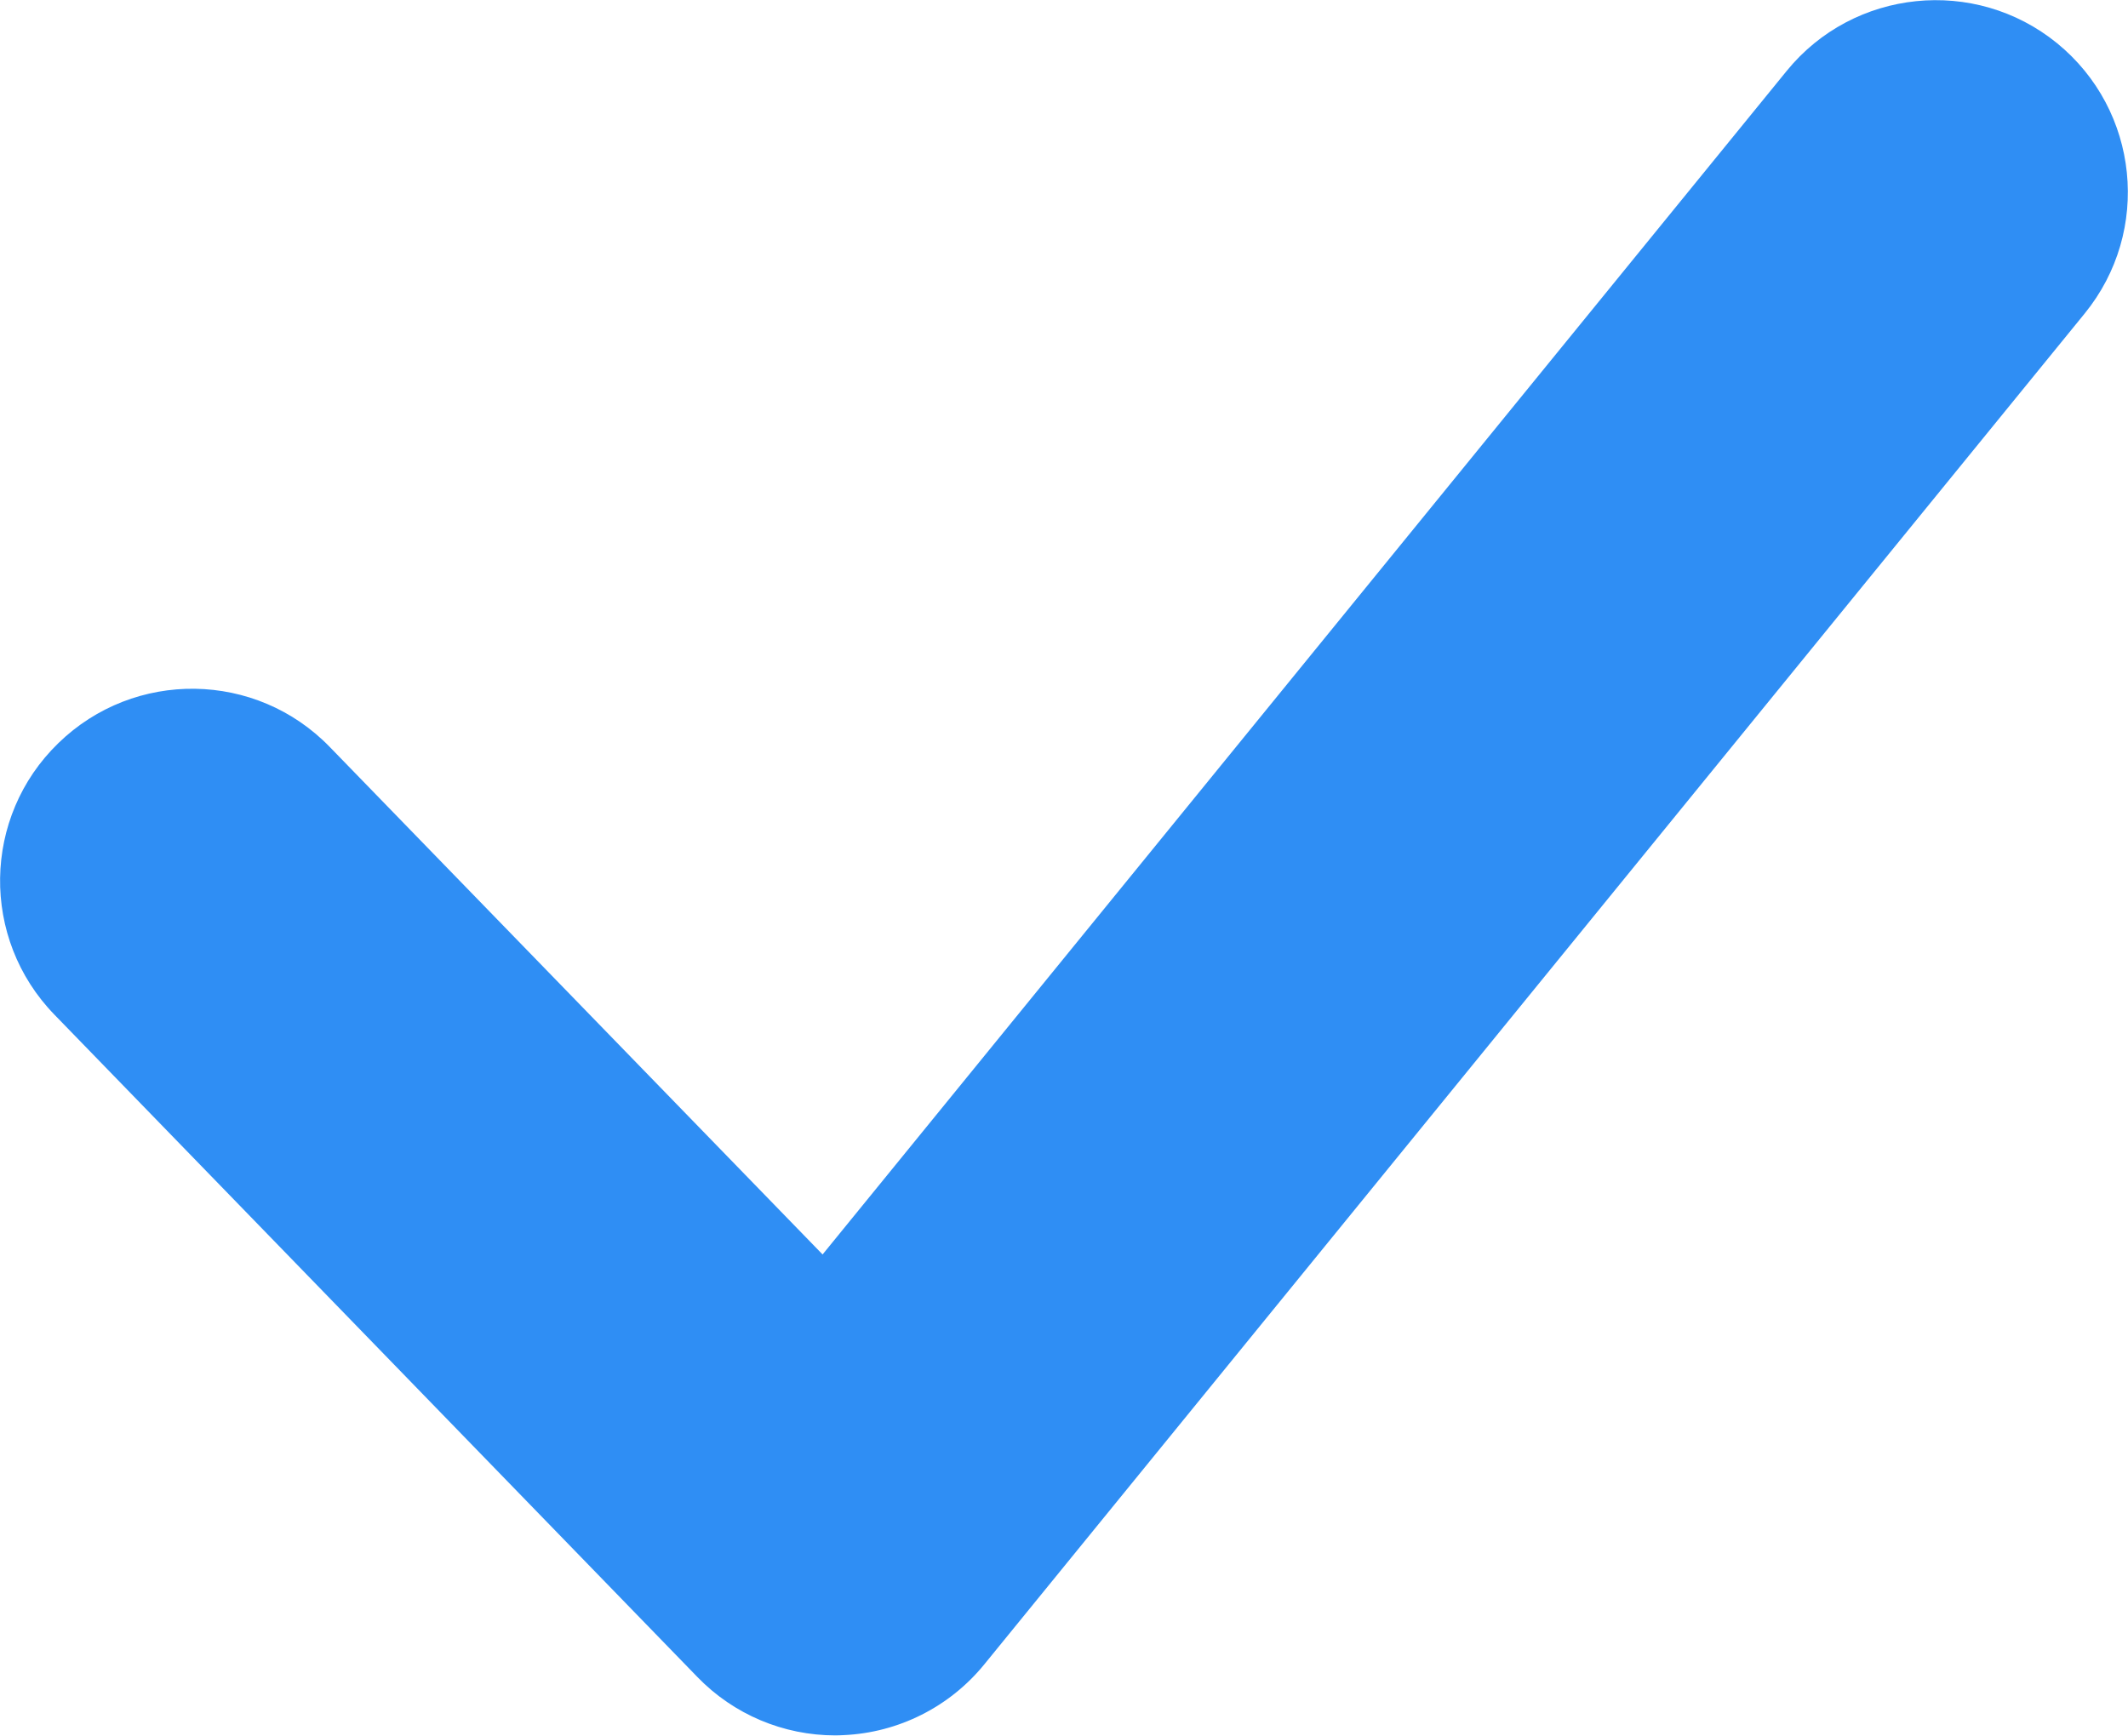
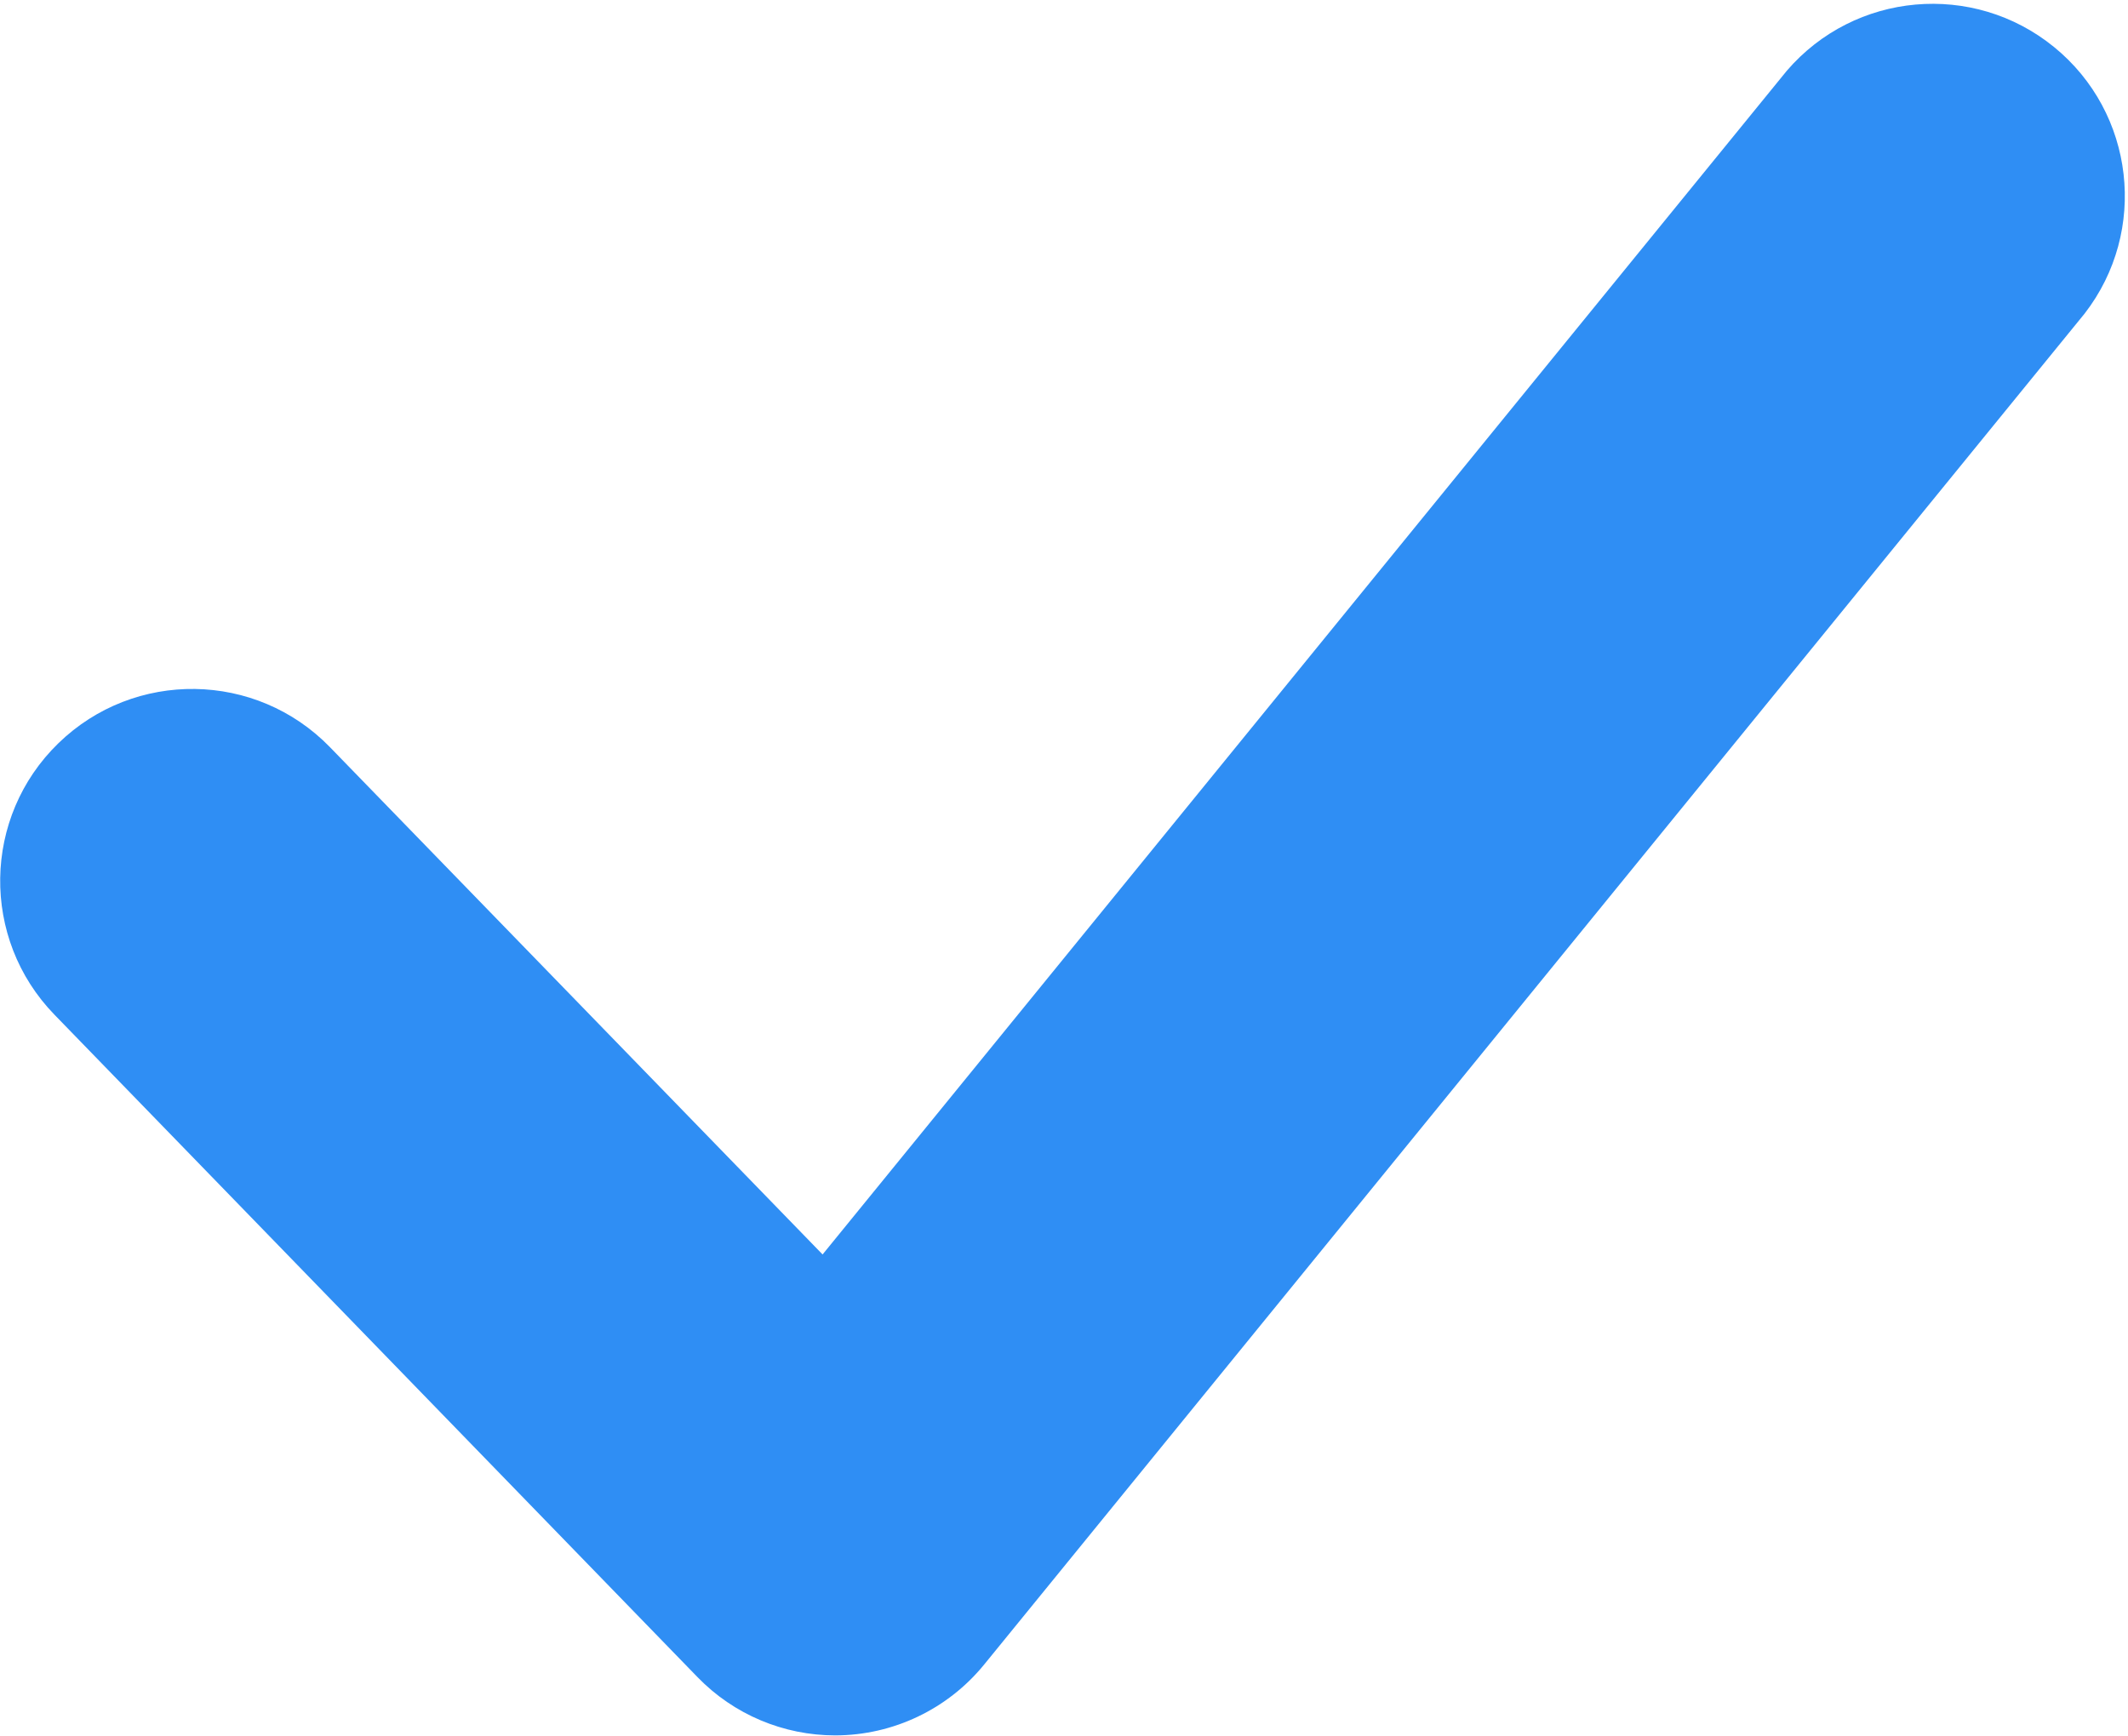
- <svg xmlns="http://www.w3.org/2000/svg" version="1.1" id="Layer_1" x="0px" y="0px" width="15.677px" height="12.788px" viewBox="0 0 15.677 12.788" enable-background="new 0 0 15.677 12.788" xml:space="preserve">
-   <g>
-     <path fill="#2F8EF4" d="M6.154,12.788c-0.382,0-0.749-0.154-1.016-0.43L0.401,7.477C-0.144,6.916-0.131,6.02,0.43,5.476   c0.56-0.545,1.457-0.533,2.001,0.03l3.629,3.738l7.103-8.722c0.493-0.605,1.386-0.696,1.991-0.204   c0.606,0.494,0.698,1.385,0.204,1.992l-8.107,9.955c-0.255,0.313-0.632,0.503-1.036,0.521C6.195,12.787,6.174,12.788,6.154,12.788z   " />
-   </g>
+ <svg xmlns="http://www.w3.org/2000/svg" width="15.677" height="12.788" viewBox="0 0 15.677 12.788">
+   <path fill="#2F8EF4" d="M6.154 12.788c-.382 0-.749-.154-1.016-.43L.401 7.477a1.414 1.414 0 1 1 2.03-1.971L6.06 9.244 13.163.522a1.416 1.416 0 0 1 2.195 1.788l-8.107 9.955a1.418 1.418 0 0 1-1.097.523z" />
</svg>
